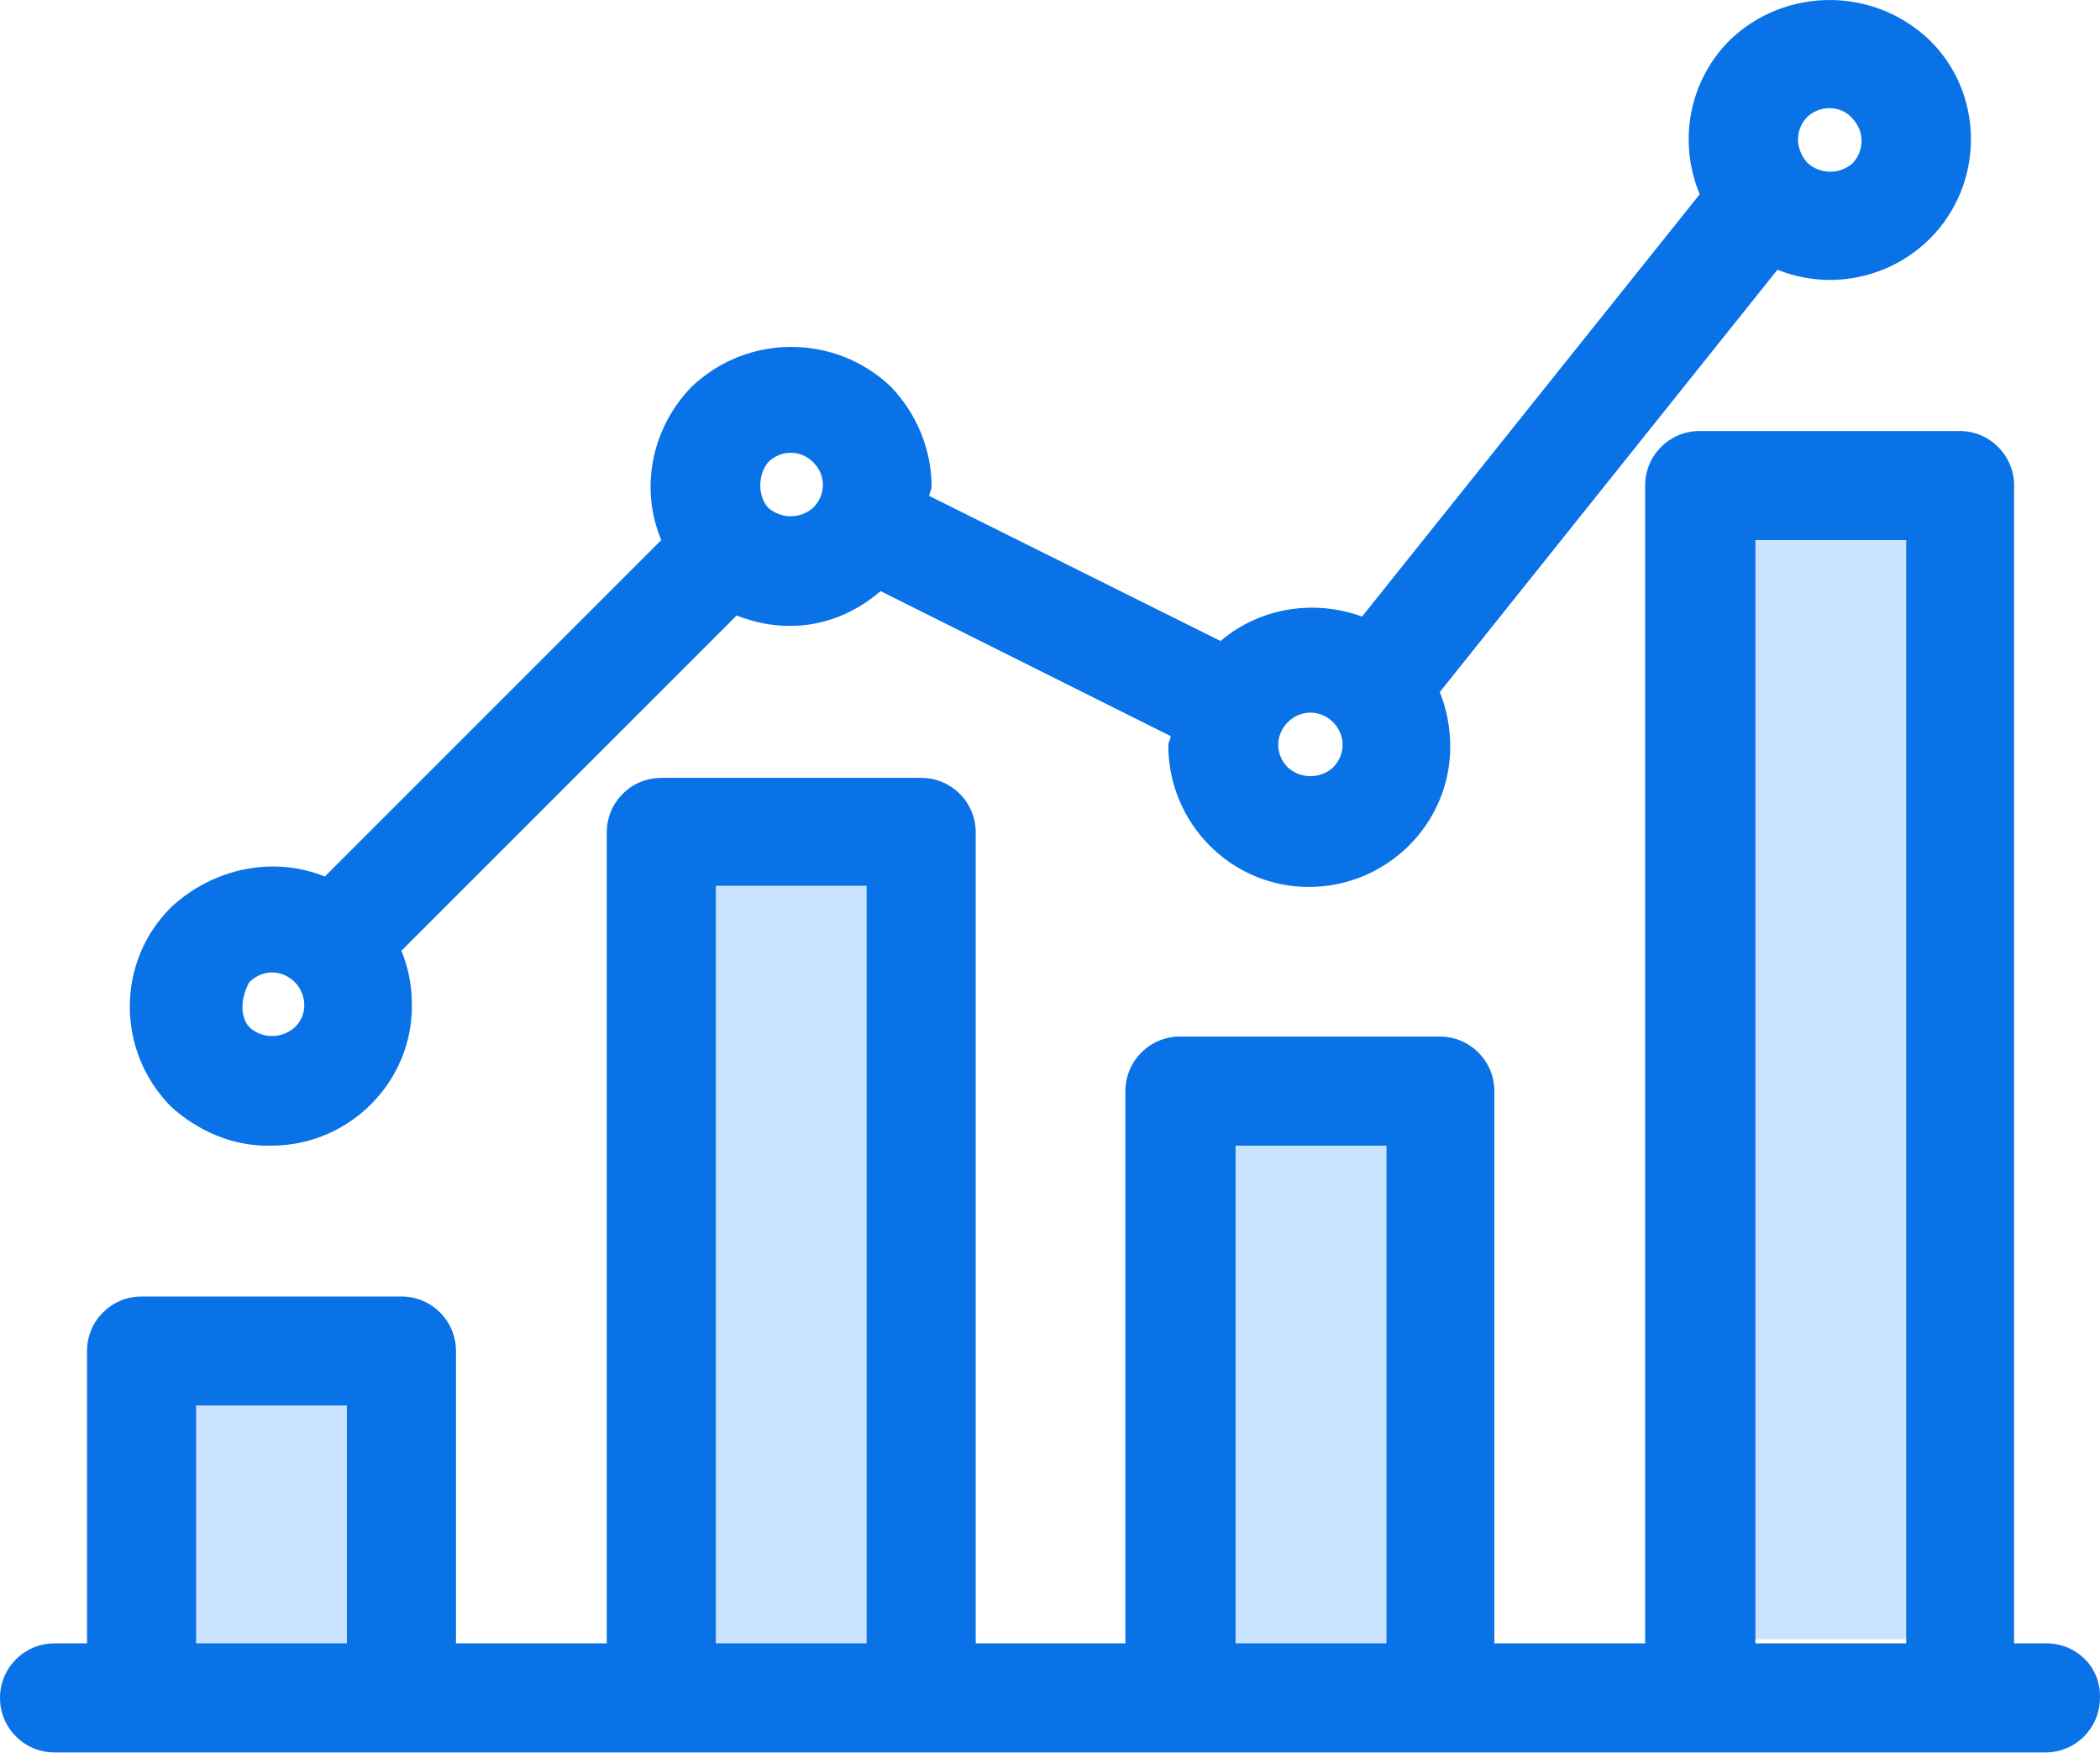
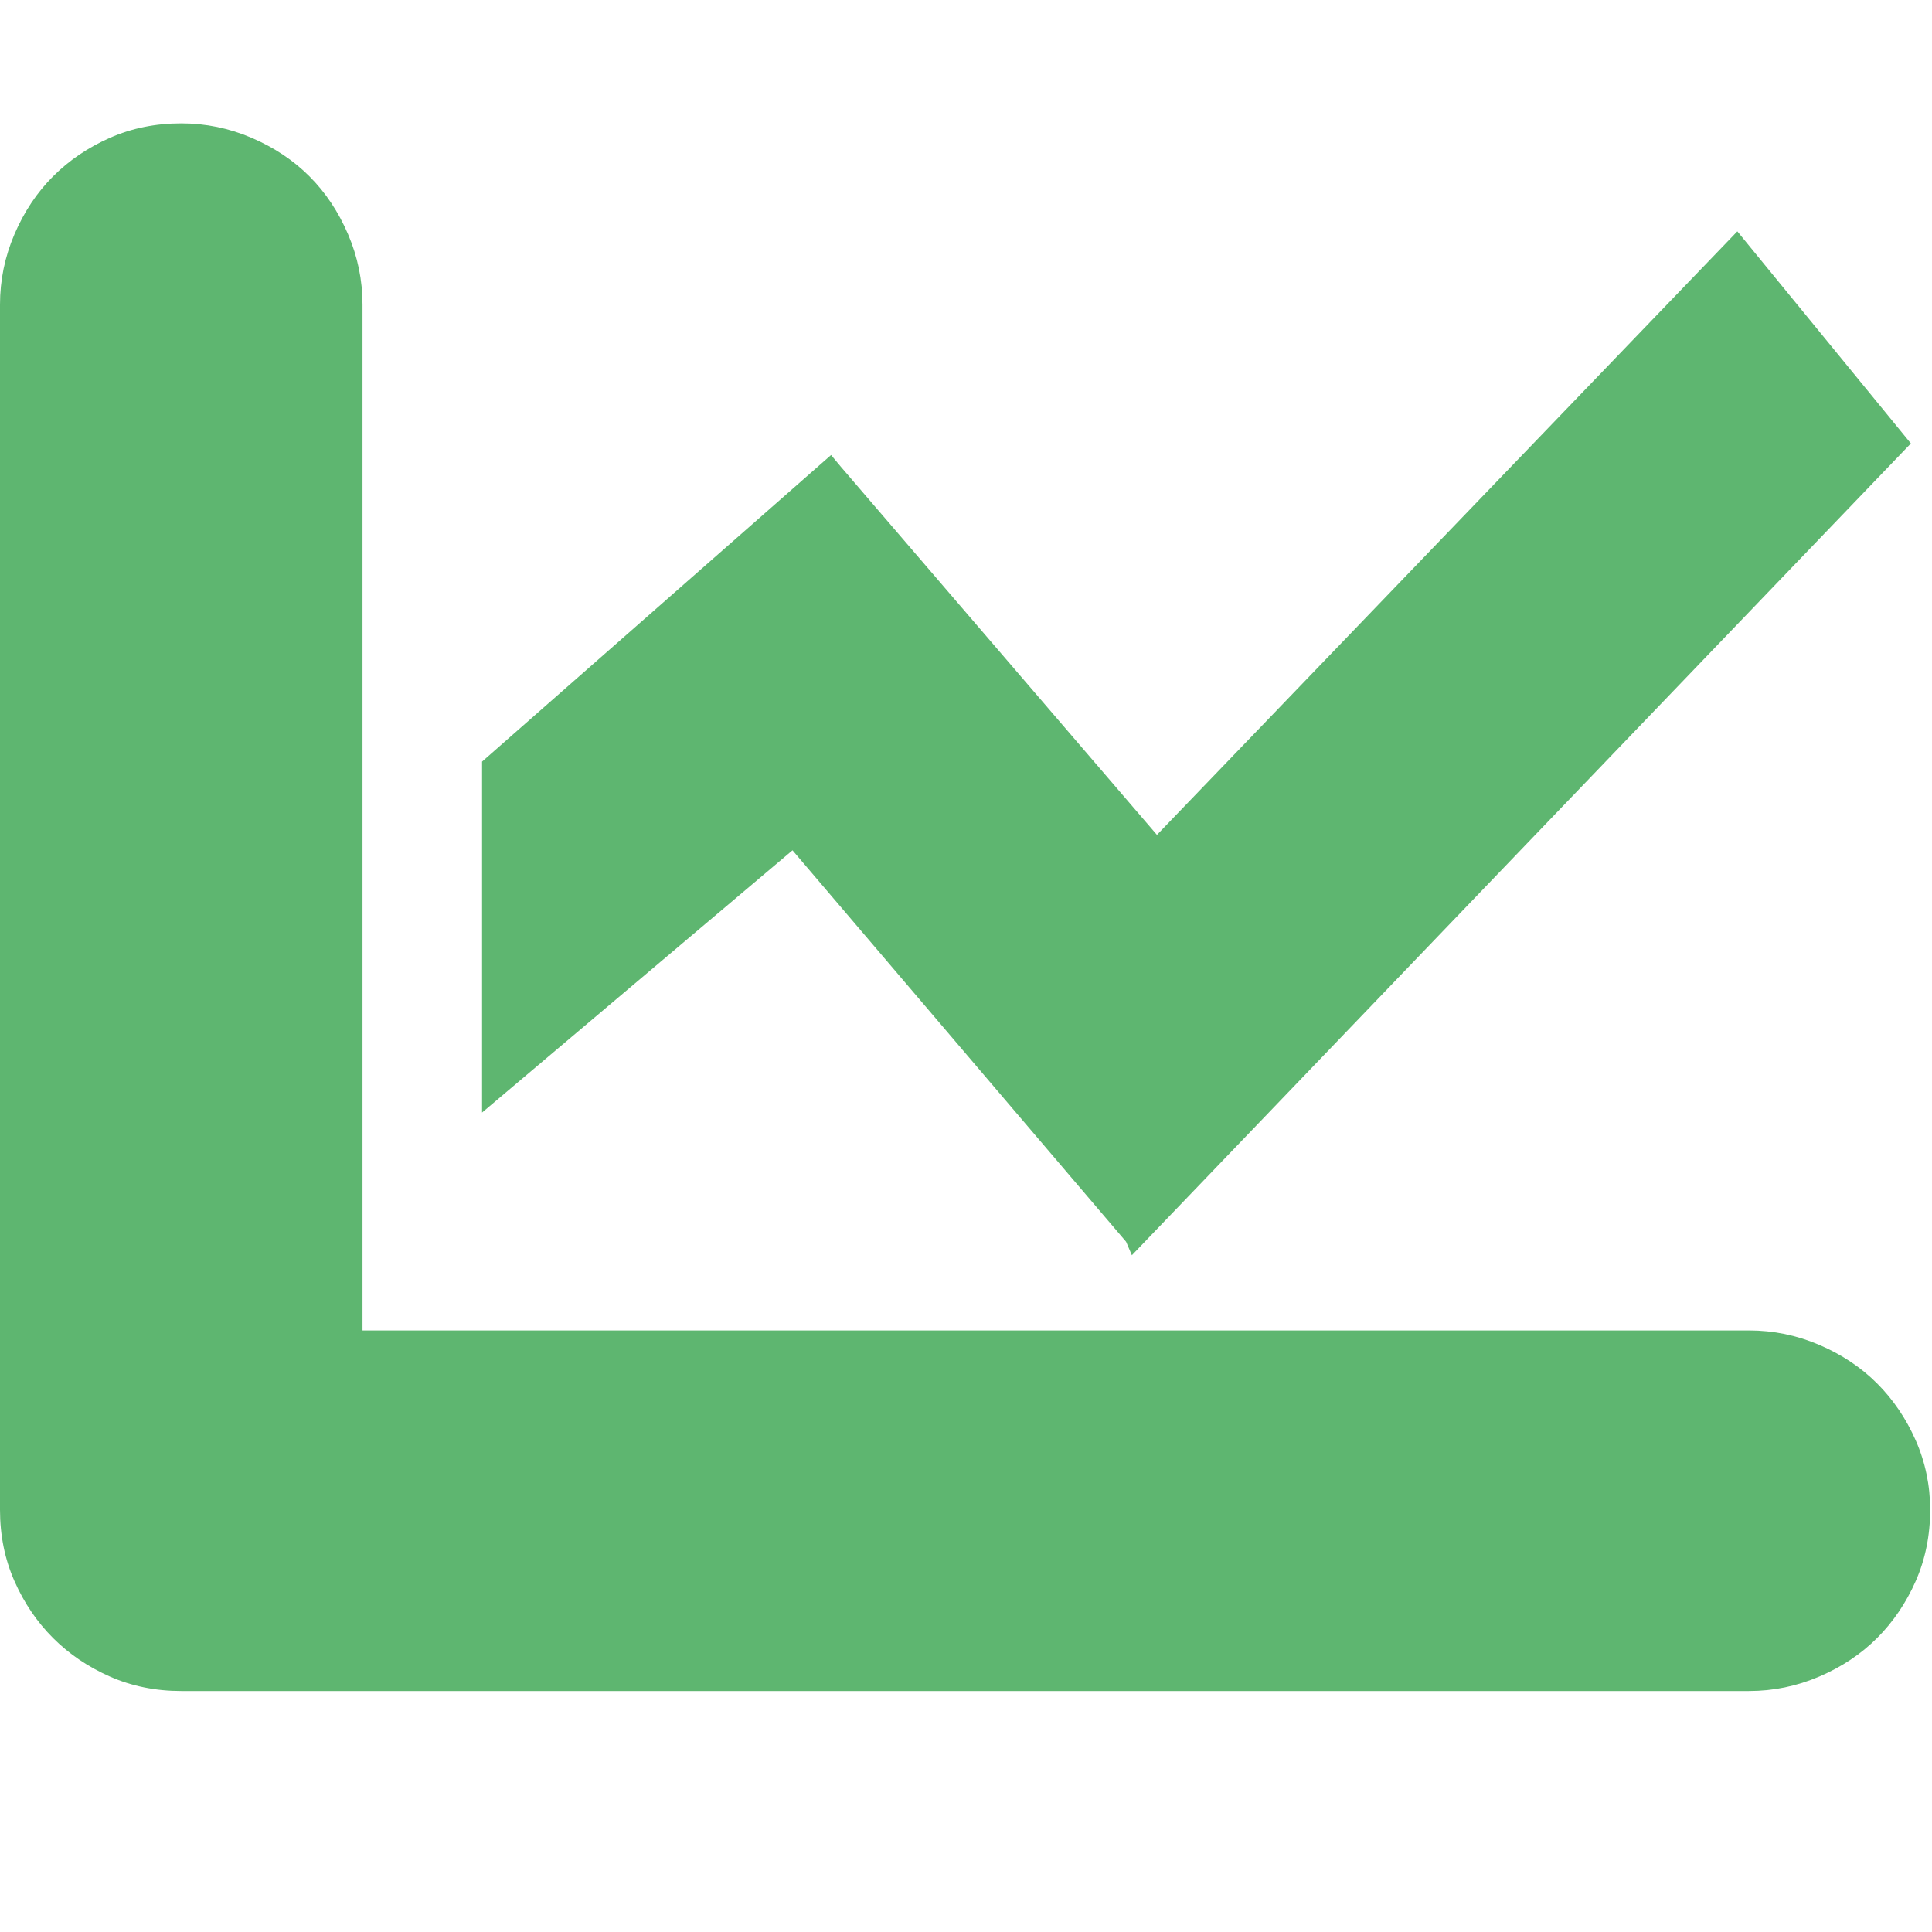
- <svg xmlns="http://www.w3.org/2000/svg" fill="none" version="1.1" width="32" height="26.705" viewBox="0 0 32 26.705">
-   <g style="mix-blend-mode:passthrough">
-     <g>
-       <path d="M2.052,20.896C2.052,20.896,6.136,20.896,6.136,20.896C6.136,20.896,6.136,26.005,6.136,26.005C6.136,26.005,2.052,26.005,2.052,26.005C2.052,26.005,2.052,20.896,2.052,20.896C2.052,20.896,2.052,20.896,2.052,20.896ZM10.219,12.728C10.219,12.728,14.303,12.728,14.303,12.728C14.303,12.728,14.303,26.005,14.303,26.005C14.303,26.005,10.219,26.005,10.219,26.005C10.219,26.005,10.219,12.728,10.219,12.728C10.219,12.728,10.219,12.728,10.219,12.728ZM17.38,16.812C17.38,16.812,21.463,16.812,21.463,16.812C21.463,16.812,21.463,26.005,21.463,26.005C21.463,26.005,17.38,26.005,17.38,26.005C17.38,26.005,17.38,16.812,17.38,16.812C17.38,16.812,17.38,16.812,17.38,16.812ZM26.555,7.619C26.555,7.619,30.639,7.619,30.639,7.619C30.639,7.619,30.639,24.98,30.639,24.98C30.639,24.98,26.555,24.98,26.555,24.98C26.555,24.98,26.555,7.619,26.555,7.619C26.555,7.619,26.555,7.619,26.555,7.619Z" fill="#CAE4FF" fill-opacity="1" />
-     </g>
-     <g>
-       <path d="M4.137,17.458C5.321,17.458,6.294,16.486,6.276,15.301C6.276,15.018,6.223,14.753,6.117,14.488C6.117,14.488,11.226,9.379,11.226,9.379C11.492,9.485,11.757,9.538,12.04,9.538C12.552,9.538,13.03,9.343,13.419,9.008C13.419,9.008,17.838,11.217,17.838,11.217C17.838,11.271,17.803,11.306,17.803,11.359C17.803,12.543,18.758,13.516,19.942,13.516C21.127,13.516,22.099,12.561,22.099,11.377C22.099,11.094,22.046,10.811,21.94,10.546C21.94,10.546,27.085,4.11,27.085,4.11C28.181,4.552,29.436,4.022,29.878,2.926C30.196,2.13,30.019,1.211,29.401,0.61C28.552,-0.203,27.208,-0.203,26.36,0.61C25.741,1.229,25.564,2.148,25.9,2.961C25.9,2.961,20.755,9.396,20.755,9.396C20.031,9.131,19.2,9.255,18.599,9.768C18.599,9.768,14.161,7.558,14.161,7.558C14.161,7.505,14.196,7.469,14.196,7.416C14.196,6.851,13.967,6.303,13.578,5.896C12.729,5.083,11.385,5.083,10.537,5.896C9.936,6.515,9.741,7.434,10.077,8.23C10.077,8.23,4.95,13.357,4.95,13.357C4.155,13.038,3.253,13.233,2.617,13.816C1.768,14.647,1.768,16.009,2.599,16.857C3.023,17.246,3.571,17.476,4.137,17.458C4.137,17.458,4.137,17.458,4.137,17.458ZM27.544,1.777C27.739,1.6,28.057,1.6,28.234,1.812C28.411,2.007,28.411,2.289,28.234,2.484C28.039,2.661,27.739,2.661,27.544,2.484C27.35,2.272,27.35,1.971,27.544,1.777C27.544,1.777,27.544,1.777,27.544,1.777ZM19.624,11.005C19.818,10.811,20.119,10.811,20.313,11.005C20.508,11.2,20.508,11.5,20.313,11.695C20.119,11.872,19.818,11.872,19.624,11.695C19.429,11.5,19.429,11.2,19.624,11.005C19.624,11.005,19.624,11.005,19.624,11.005ZM11.704,7.045C11.898,6.851,12.199,6.851,12.393,7.045C12.588,7.24,12.588,7.54,12.393,7.735C12.199,7.911,11.898,7.911,11.704,7.735C11.545,7.558,11.545,7.24,11.704,7.045C11.704,7.045,11.704,7.045,11.704,7.045ZM3.801,14.966C3.995,14.771,4.296,14.771,4.491,14.966C4.685,15.16,4.685,15.478,4.491,15.655C4.296,15.832,3.995,15.832,3.801,15.655C3.642,15.478,3.677,15.178,3.801,14.966C3.801,14.966,3.801,14.966,3.801,14.966Z" fill="#0972E7" fill-opacity="1" />
-     </g>
-     <g>
-       <path d="M31.186,25.043C31.186,25.043,30.691,25.043,30.691,25.043C30.691,25.043,30.691,7.399,30.691,7.399C30.691,6.939,30.32,6.568,29.86,6.568C29.86,6.568,25.9,6.568,25.9,6.568C25.44,6.568,25.069,6.939,25.069,7.399C25.069,7.399,25.069,25.043,25.069,25.043C25.069,25.043,22.771,25.043,22.771,25.043C22.771,25.043,22.771,16.627,22.771,16.627C22.771,16.168,22.4,15.796,21.94,15.796C21.94,15.796,17.98,15.796,17.98,15.796C17.52,15.796,17.149,16.168,17.149,16.627C17.149,16.627,17.149,25.043,17.149,25.043C17.149,25.043,14.868,25.043,14.868,25.043C14.868,25.043,14.868,12.685,14.868,12.685C14.868,12.225,14.497,11.854,14.037,11.854C14.037,11.854,10.077,11.854,10.077,11.854C9.617,11.854,9.246,12.225,9.246,12.685C9.246,12.685,9.246,25.043,9.246,25.043C9.246,25.043,6.948,25.043,6.948,25.043C6.948,25.043,6.948,20.588,6.948,20.588C6.948,20.128,6.577,19.757,6.117,19.757C6.117,19.757,2.157,19.757,2.157,19.757C1.697,19.757,1.326,20.128,1.326,20.588C1.326,20.588,1.326,25.043,1.326,25.043C1.326,25.043,0.831,25.043,0.831,25.043C0.371,25.043,0,25.414,0,25.874C0,26.333,0.371,26.705,0.831,26.705C0.831,26.705,31.169,26.705,31.169,26.705C31.628,26.705,31.999,26.333,31.999,25.874C32.017,25.414,31.646,25.043,31.186,25.043C31.186,25.043,31.186,25.043,31.186,25.043ZM2.988,25.043C2.988,25.043,2.988,21.418,2.988,21.418C2.988,21.418,5.286,21.418,5.286,21.418C5.286,21.418,5.286,25.043,5.286,25.043C5.286,25.043,2.988,25.043,2.988,25.043C2.988,25.043,2.988,25.043,2.988,25.043ZM10.908,25.043C10.908,25.043,10.908,13.498,10.908,13.498C10.908,13.498,13.206,13.498,13.206,13.498C13.206,13.498,13.206,25.043,13.206,25.043C13.206,25.043,10.908,25.043,10.908,25.043C10.908,25.043,10.908,25.043,10.908,25.043ZM18.828,25.043C18.828,25.043,18.828,17.458,18.828,17.458C18.828,17.458,21.127,17.458,21.127,17.458C21.127,17.458,21.127,25.043,21.127,25.043C21.127,25.043,18.828,25.043,18.828,25.043C18.828,25.043,18.828,25.043,18.828,25.043ZM26.749,25.043C26.749,25.043,26.749,8.23,26.749,8.23C26.749,8.23,29.047,8.23,29.047,8.23C29.047,8.23,29.047,25.043,29.047,25.043C29.047,25.043,26.749,25.043,26.749,25.043C26.749,25.043,26.749,25.043,26.749,25.043Z" fill="#0972E7" fill-opacity="1" />
-     </g>
-   </g>
+ <svg xmlns="http://www.w3.org/2000/svg" t="1670299760499" class="icon" viewBox="0 0 1026 1024" version="1.1" p-id="4237" width="200" height="200">
+   <path d="M420.864 450.56l-164.864 139.264 0-186.368 185.344-162.816 5.12 6.144 167.936 195.584 308.224-320.512 92.16 112.64-413.696 431.104-3.072-7.168zM928.768 705.536q19.456 0 37.376 7.68t30.72 20.48 20.48 30.208 7.68 36.864q0 20.48-7.68 37.888t-20.48 30.208-30.72 20.48-37.376 7.68l-832.512 0q-20.48 0-37.888-7.68t-30.208-20.48-20.48-30.208-7.68-37.888l0-640q0-19.456 7.68-37.376t20.48-30.72 30.208-20.48 37.888-7.68q19.456 0 37.376 7.68t30.72 20.48 20.48 30.72 7.68 37.376l0 544.768 736.256 0z" p-id="4238" fill="#5eb670" />
</svg>
